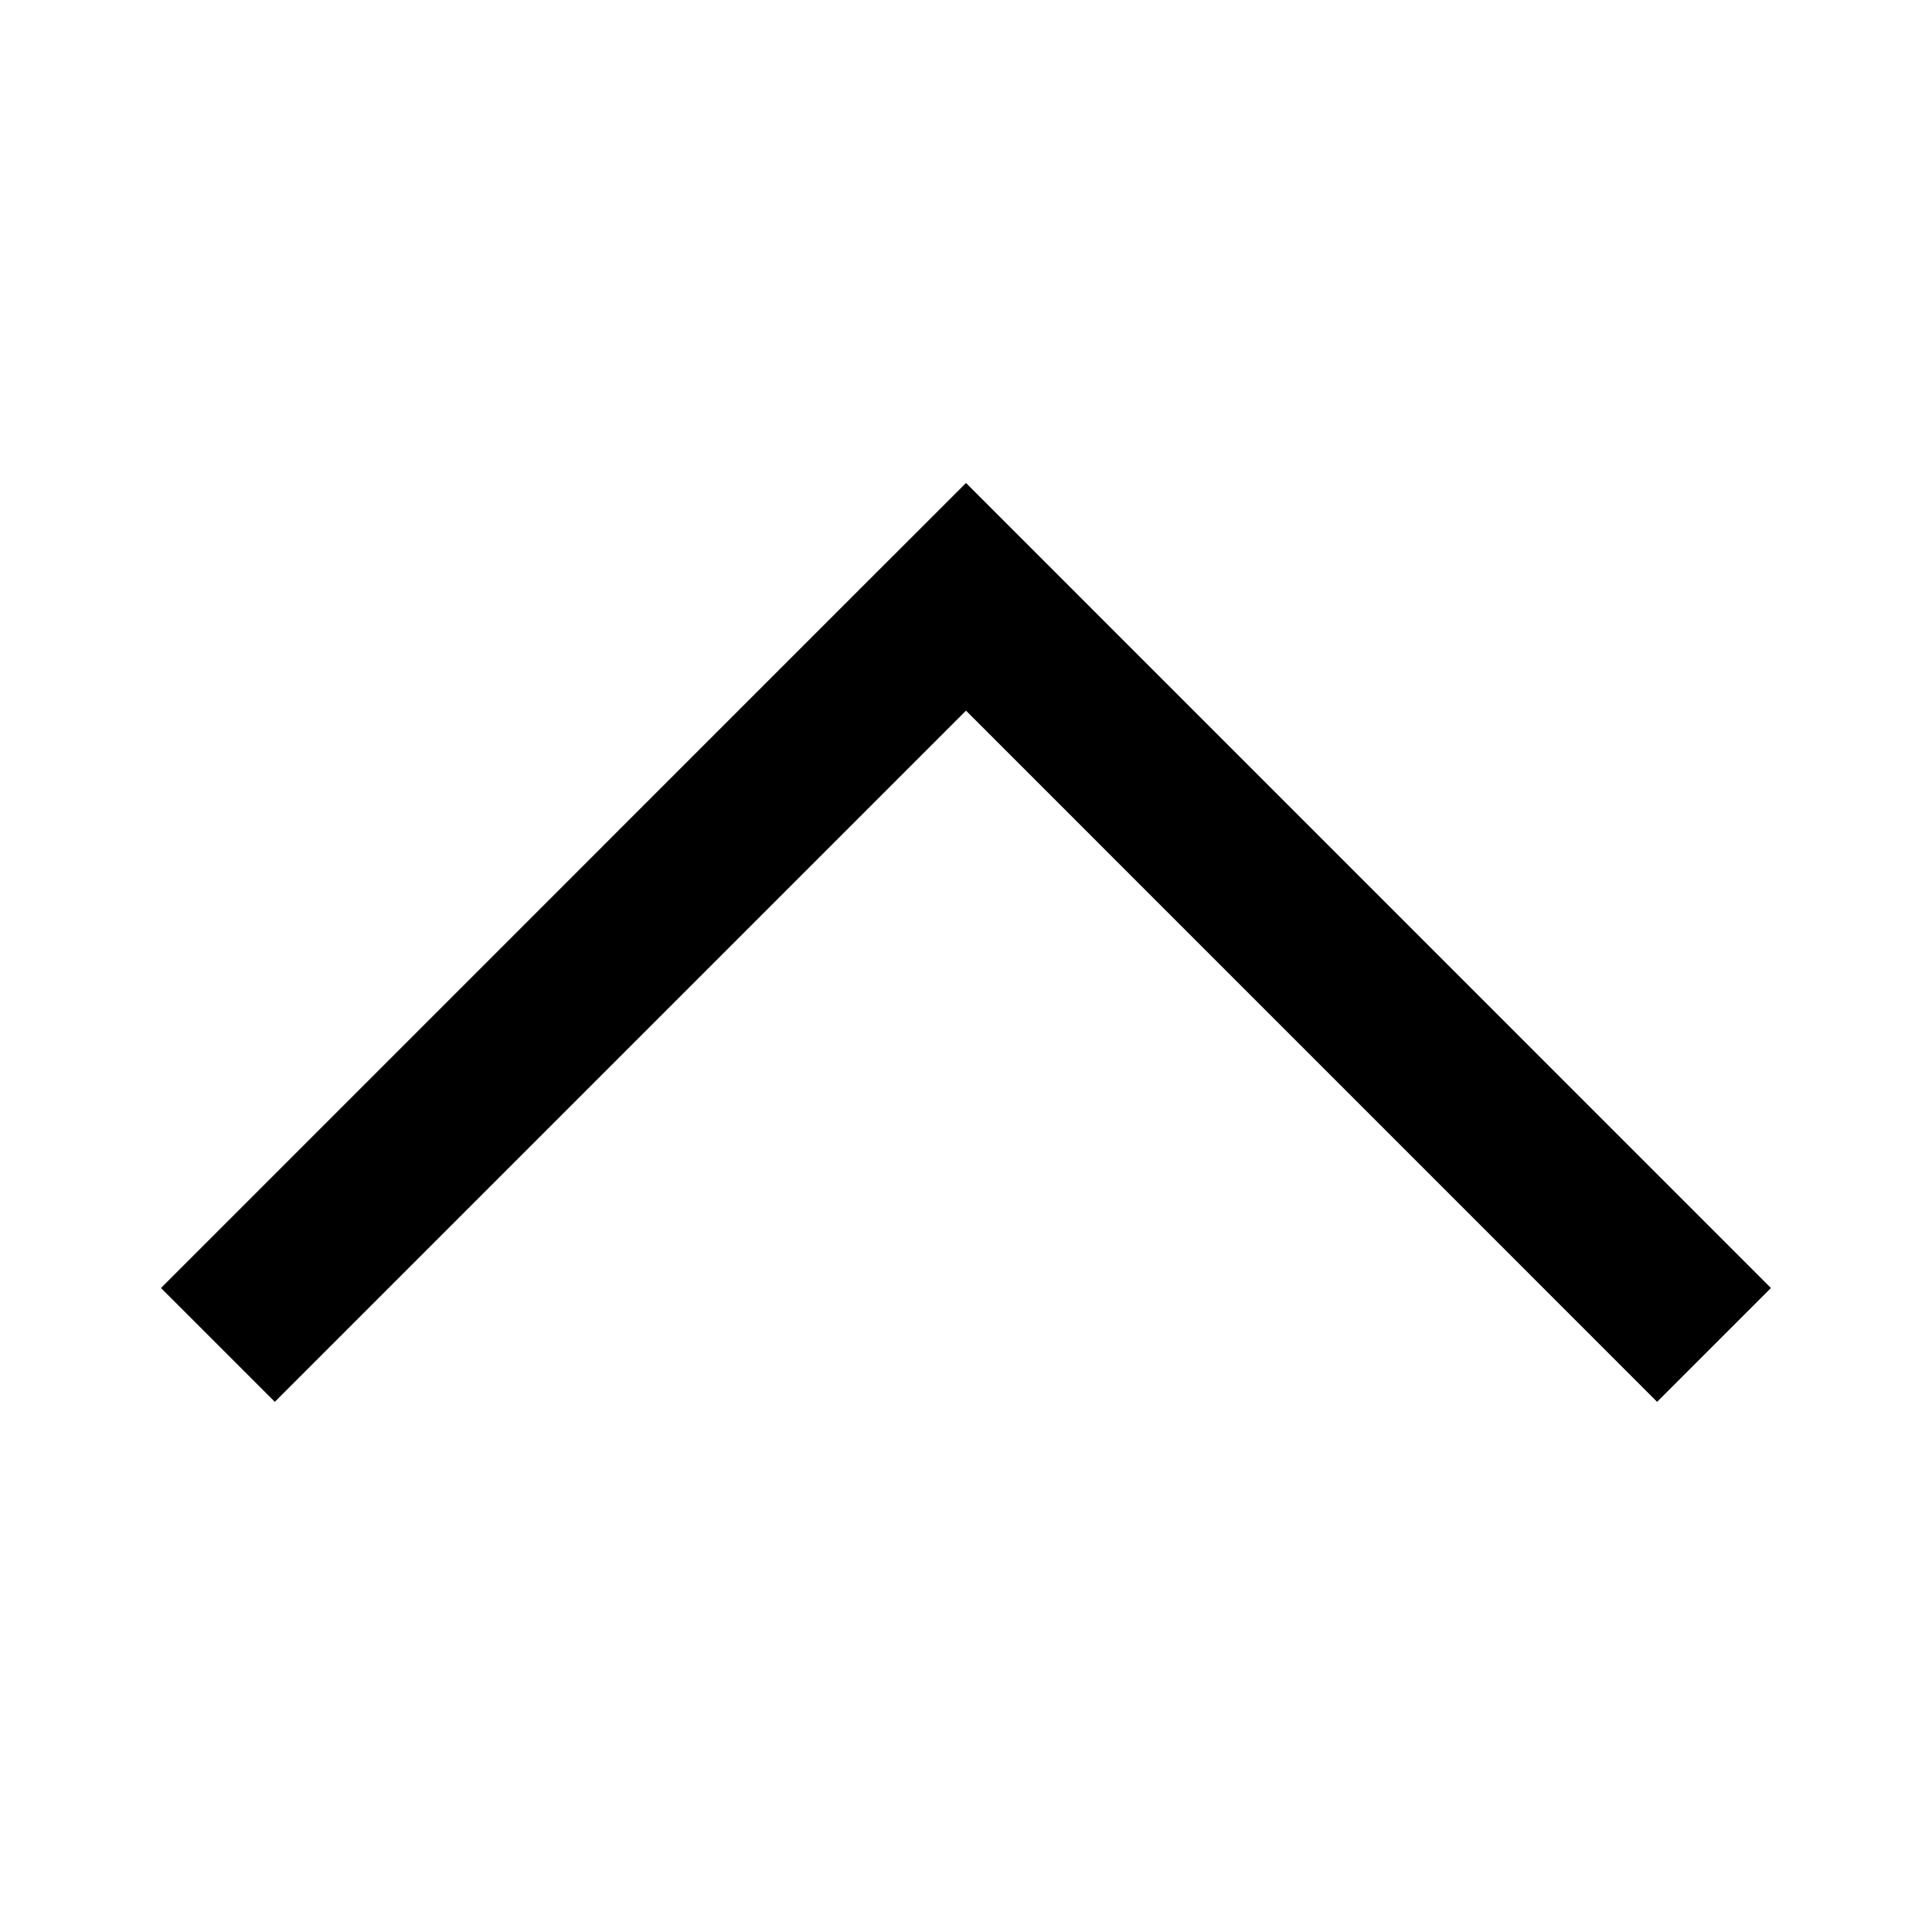
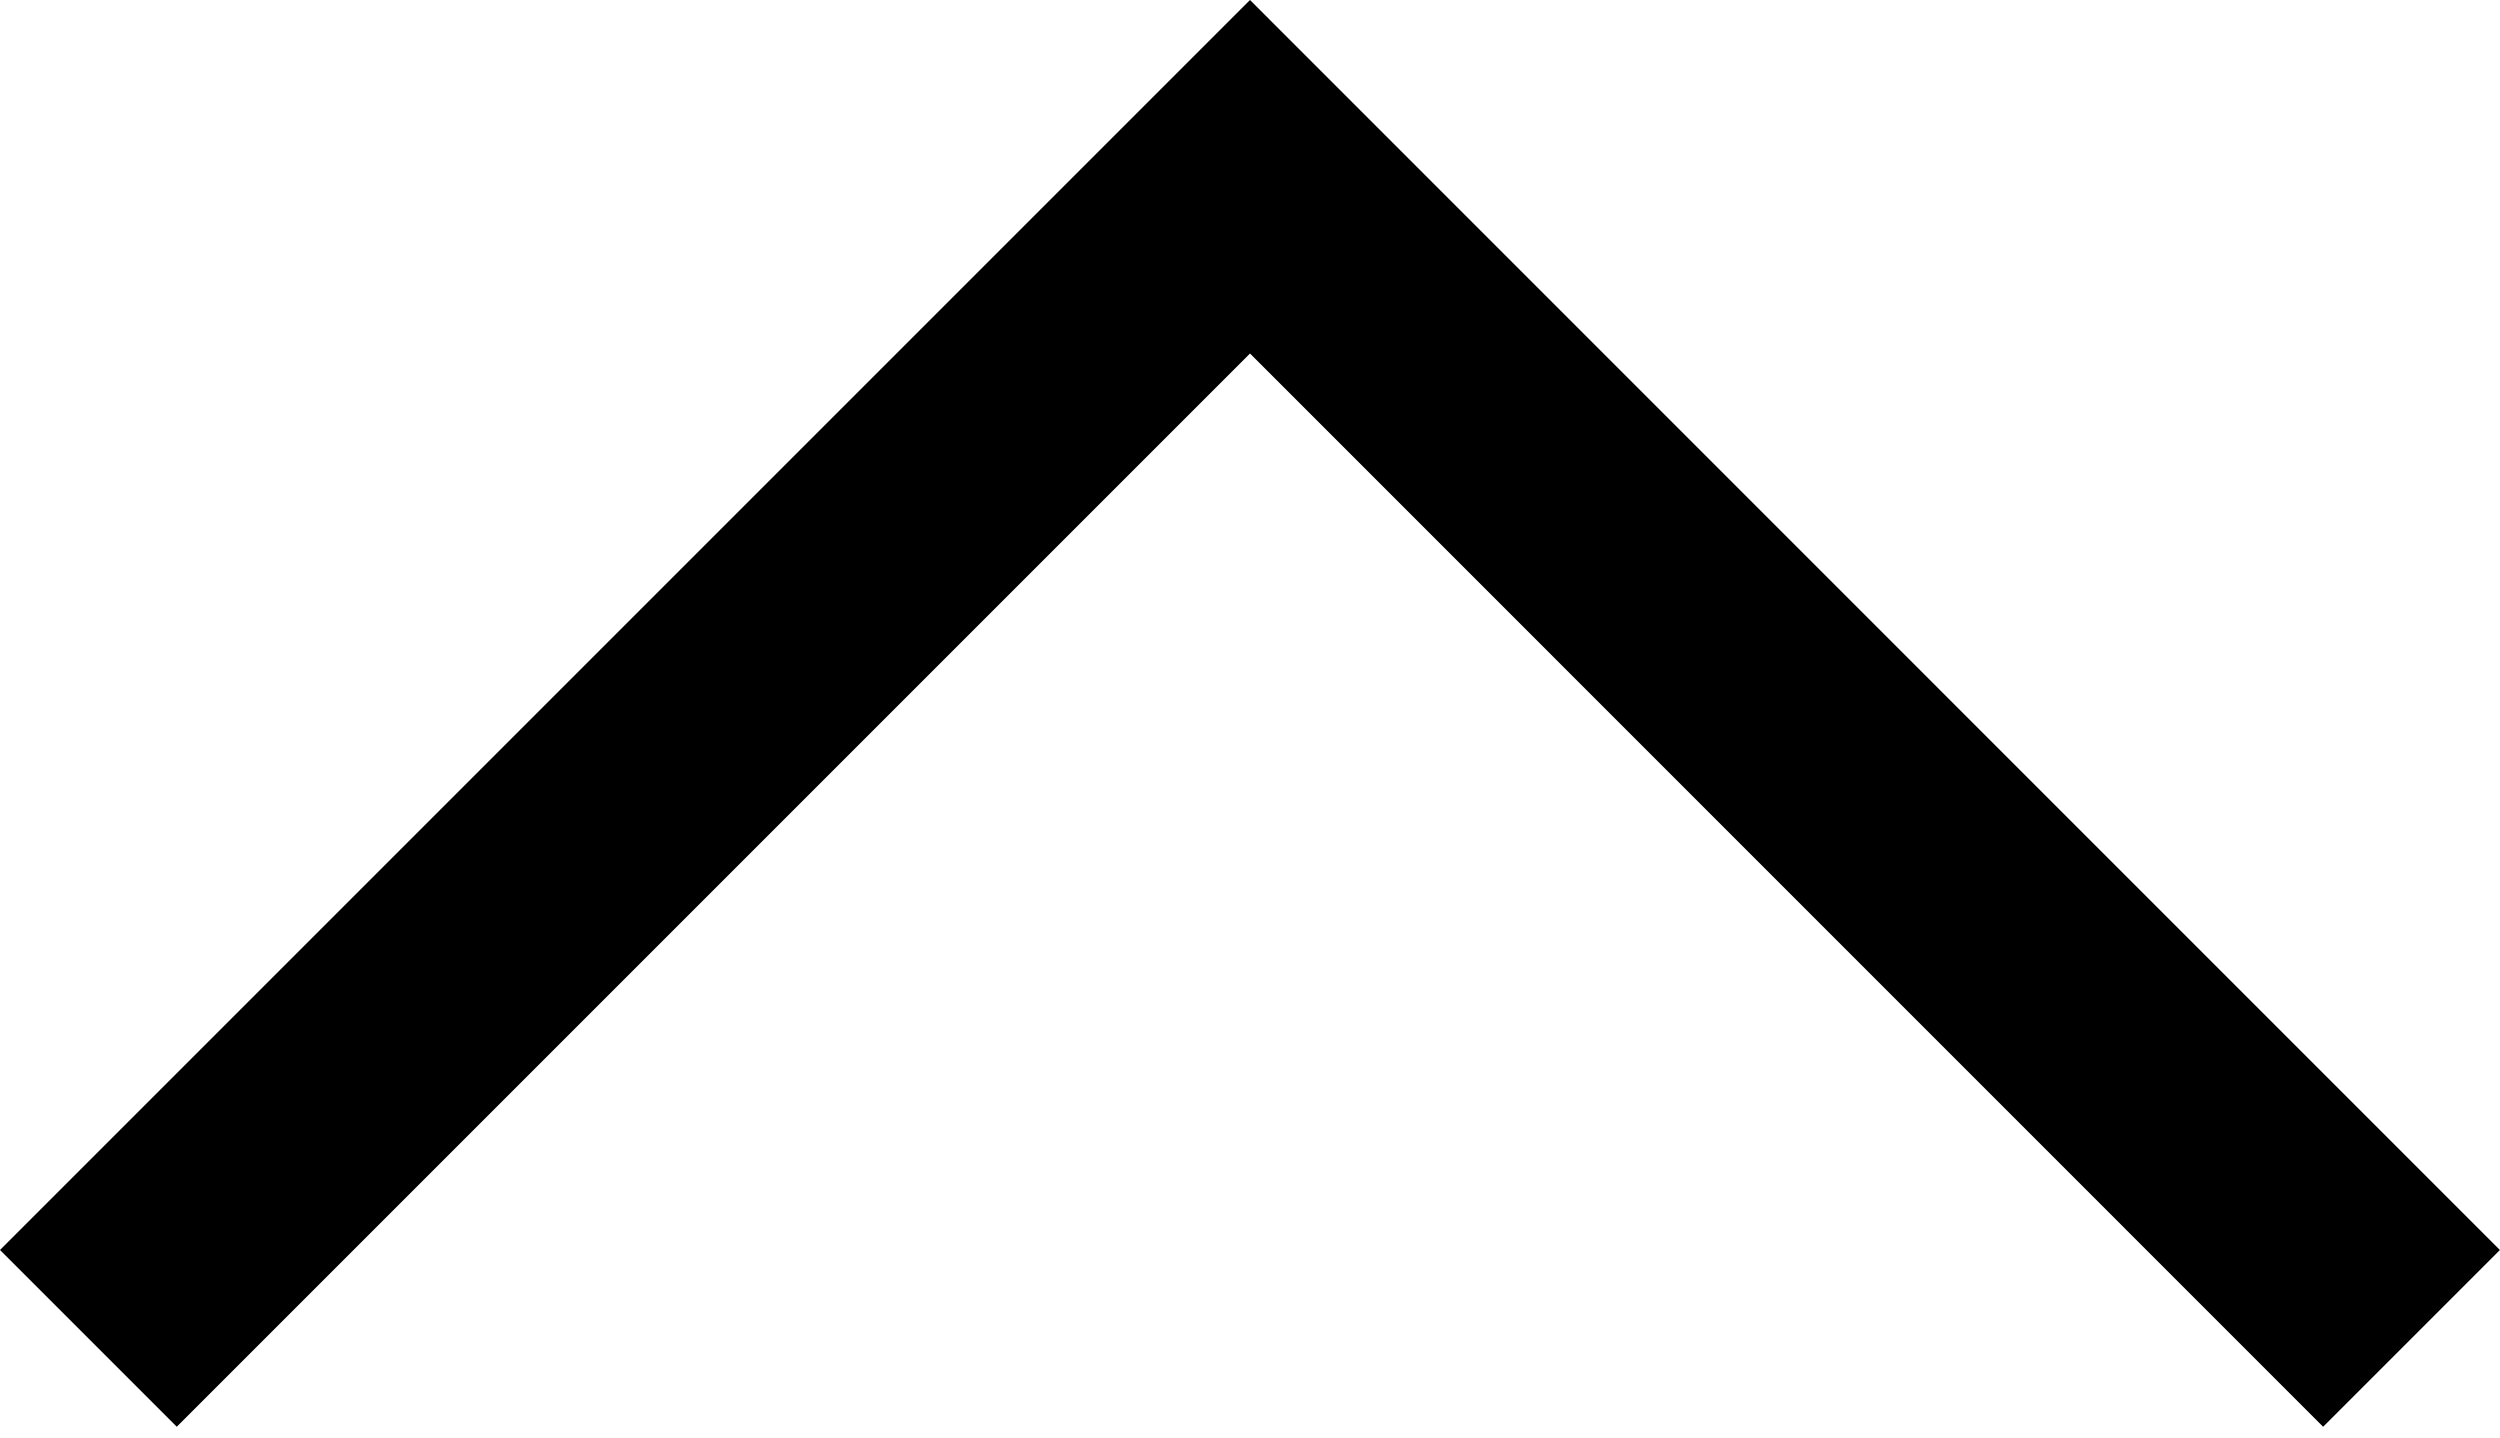
- <svg xmlns="http://www.w3.org/2000/svg" width="240" height="240" viewBox="0 0 240 240" fill="none">
-   <path d="M134.14 74.14L120 60L105.85 74.14L20 160L34.14 174.14L120 88.28L205.85 174.14L219.99 160L134.14 74.14Z" fill="black" />
+ <svg xmlns="http://www.w3.org/2000/svg" width="200" height="115" viewBox="0 0 200 115" fill="none">
+   <path d="M100 0L0 100L14.14 114.14L100 28.28L185.85 114.14L199.99 100L100 0Z" fill="black" />
</svg>
